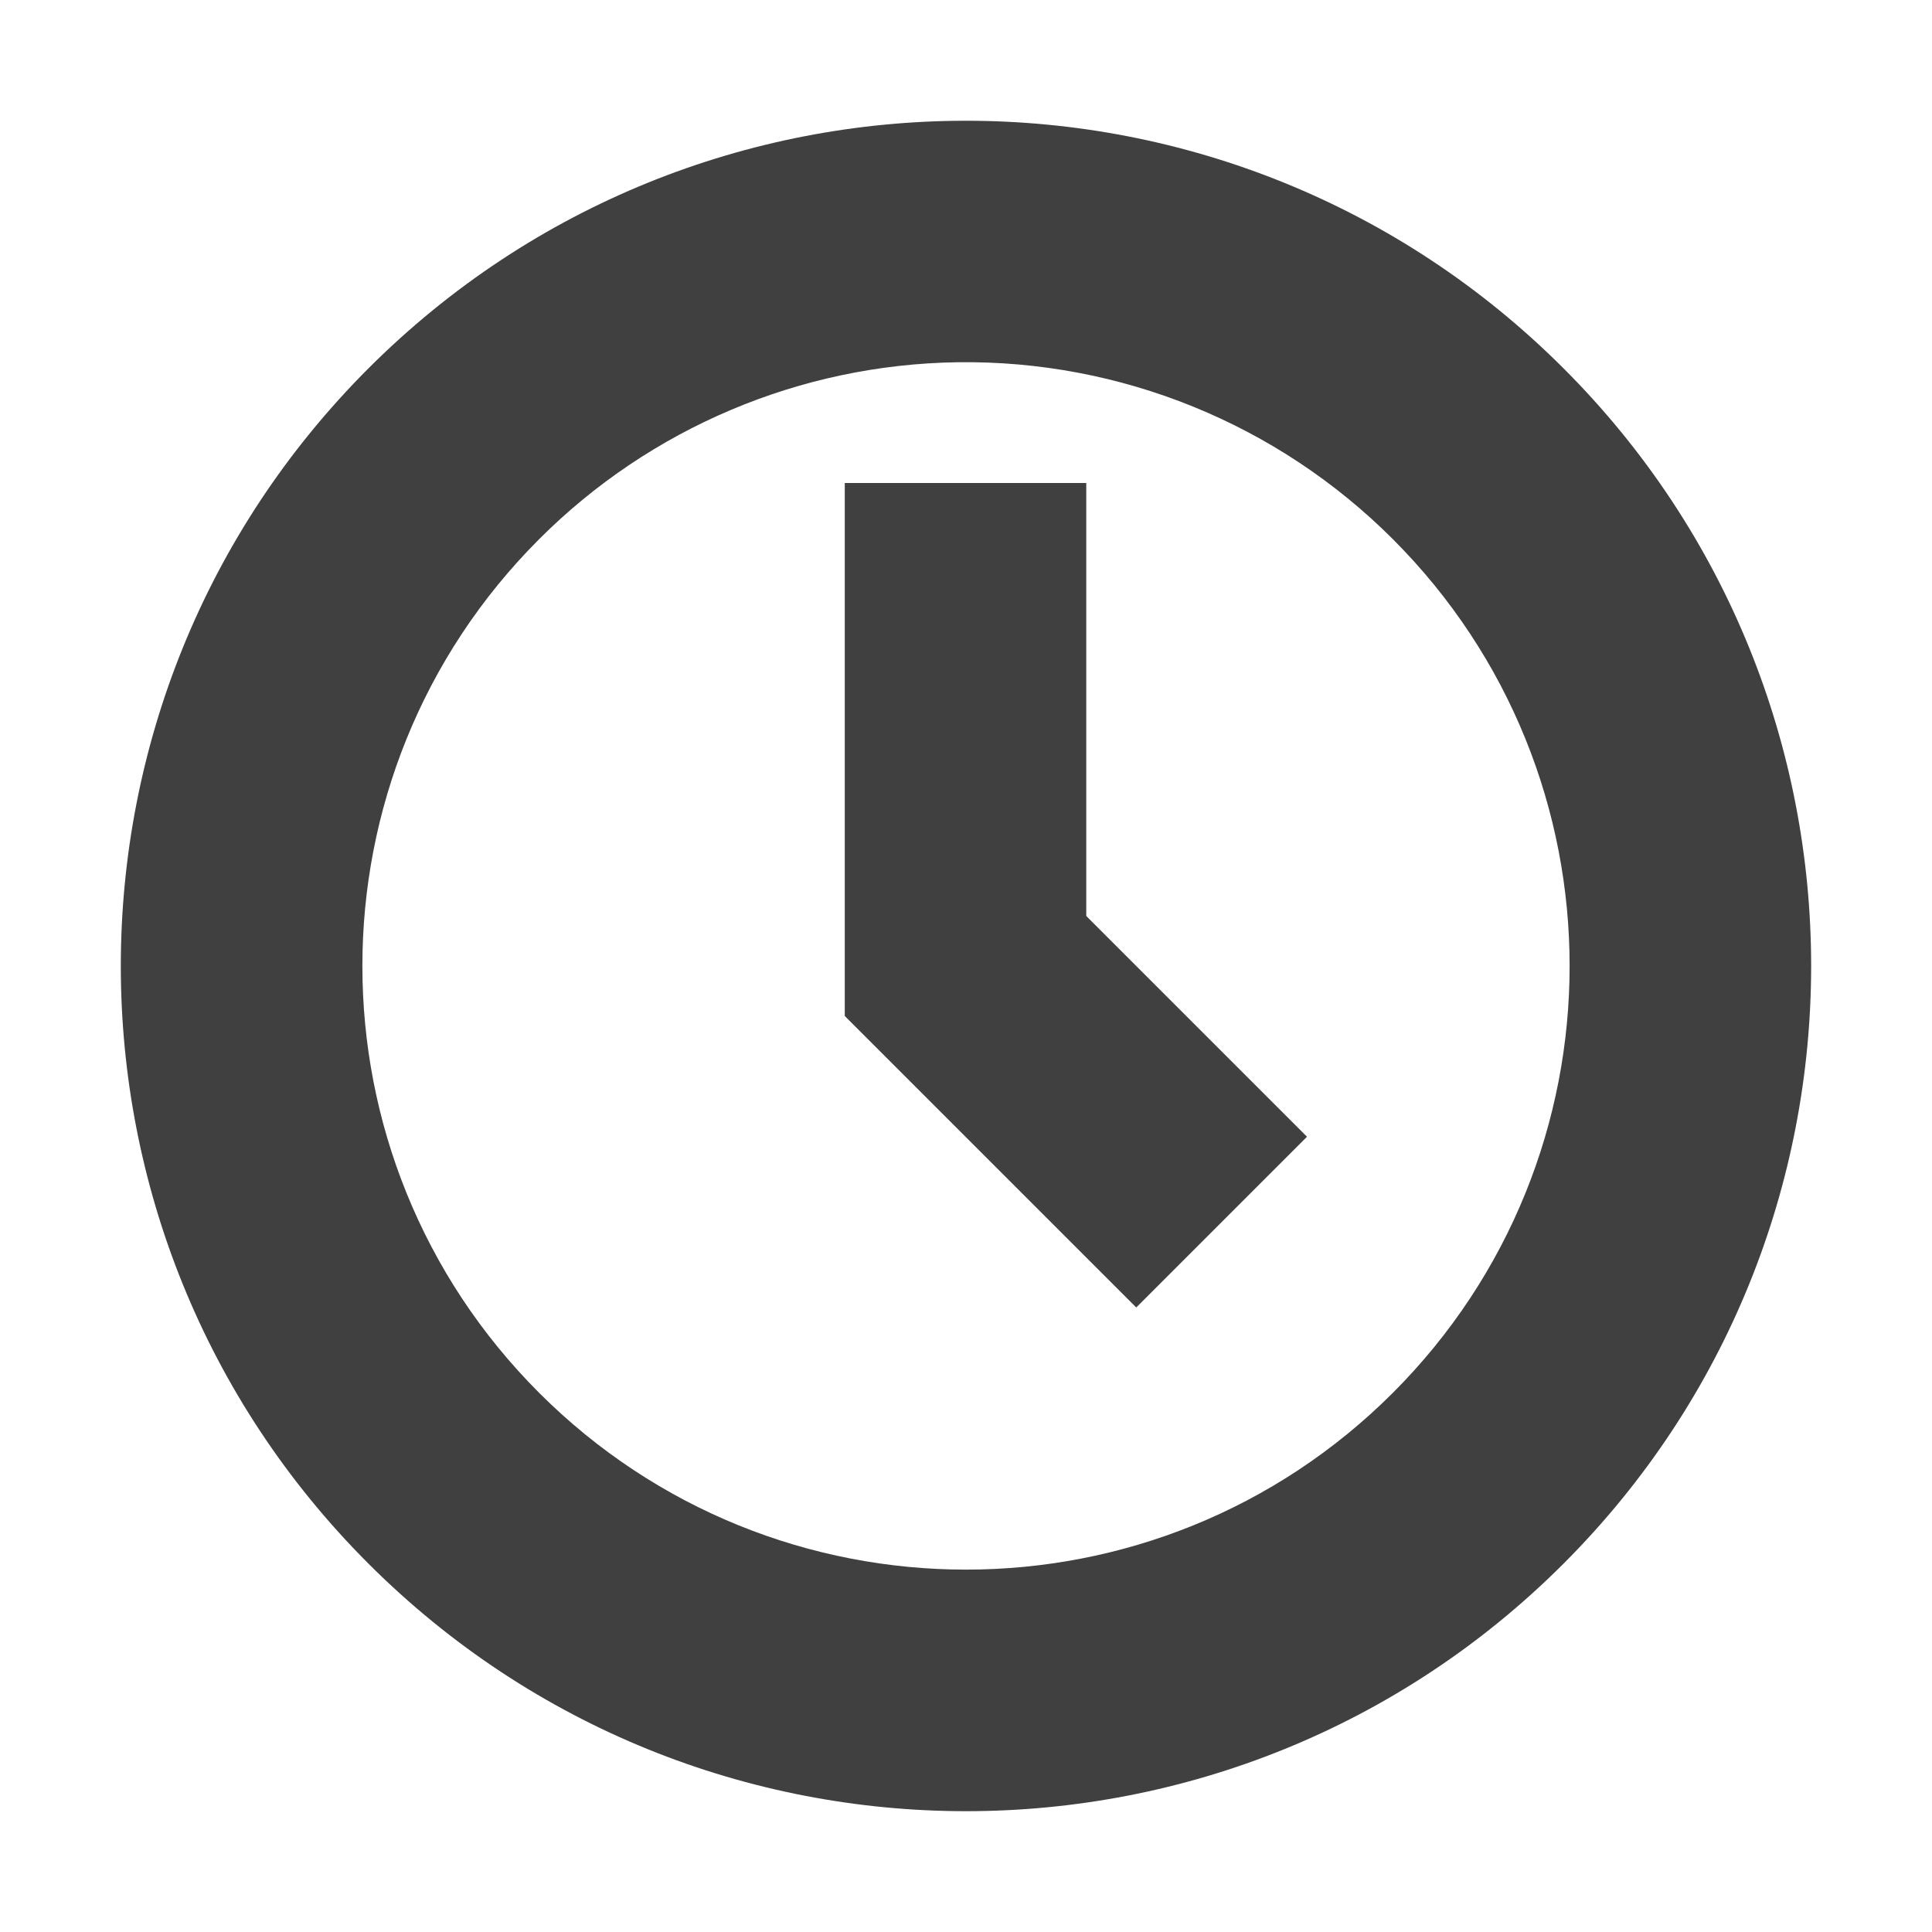
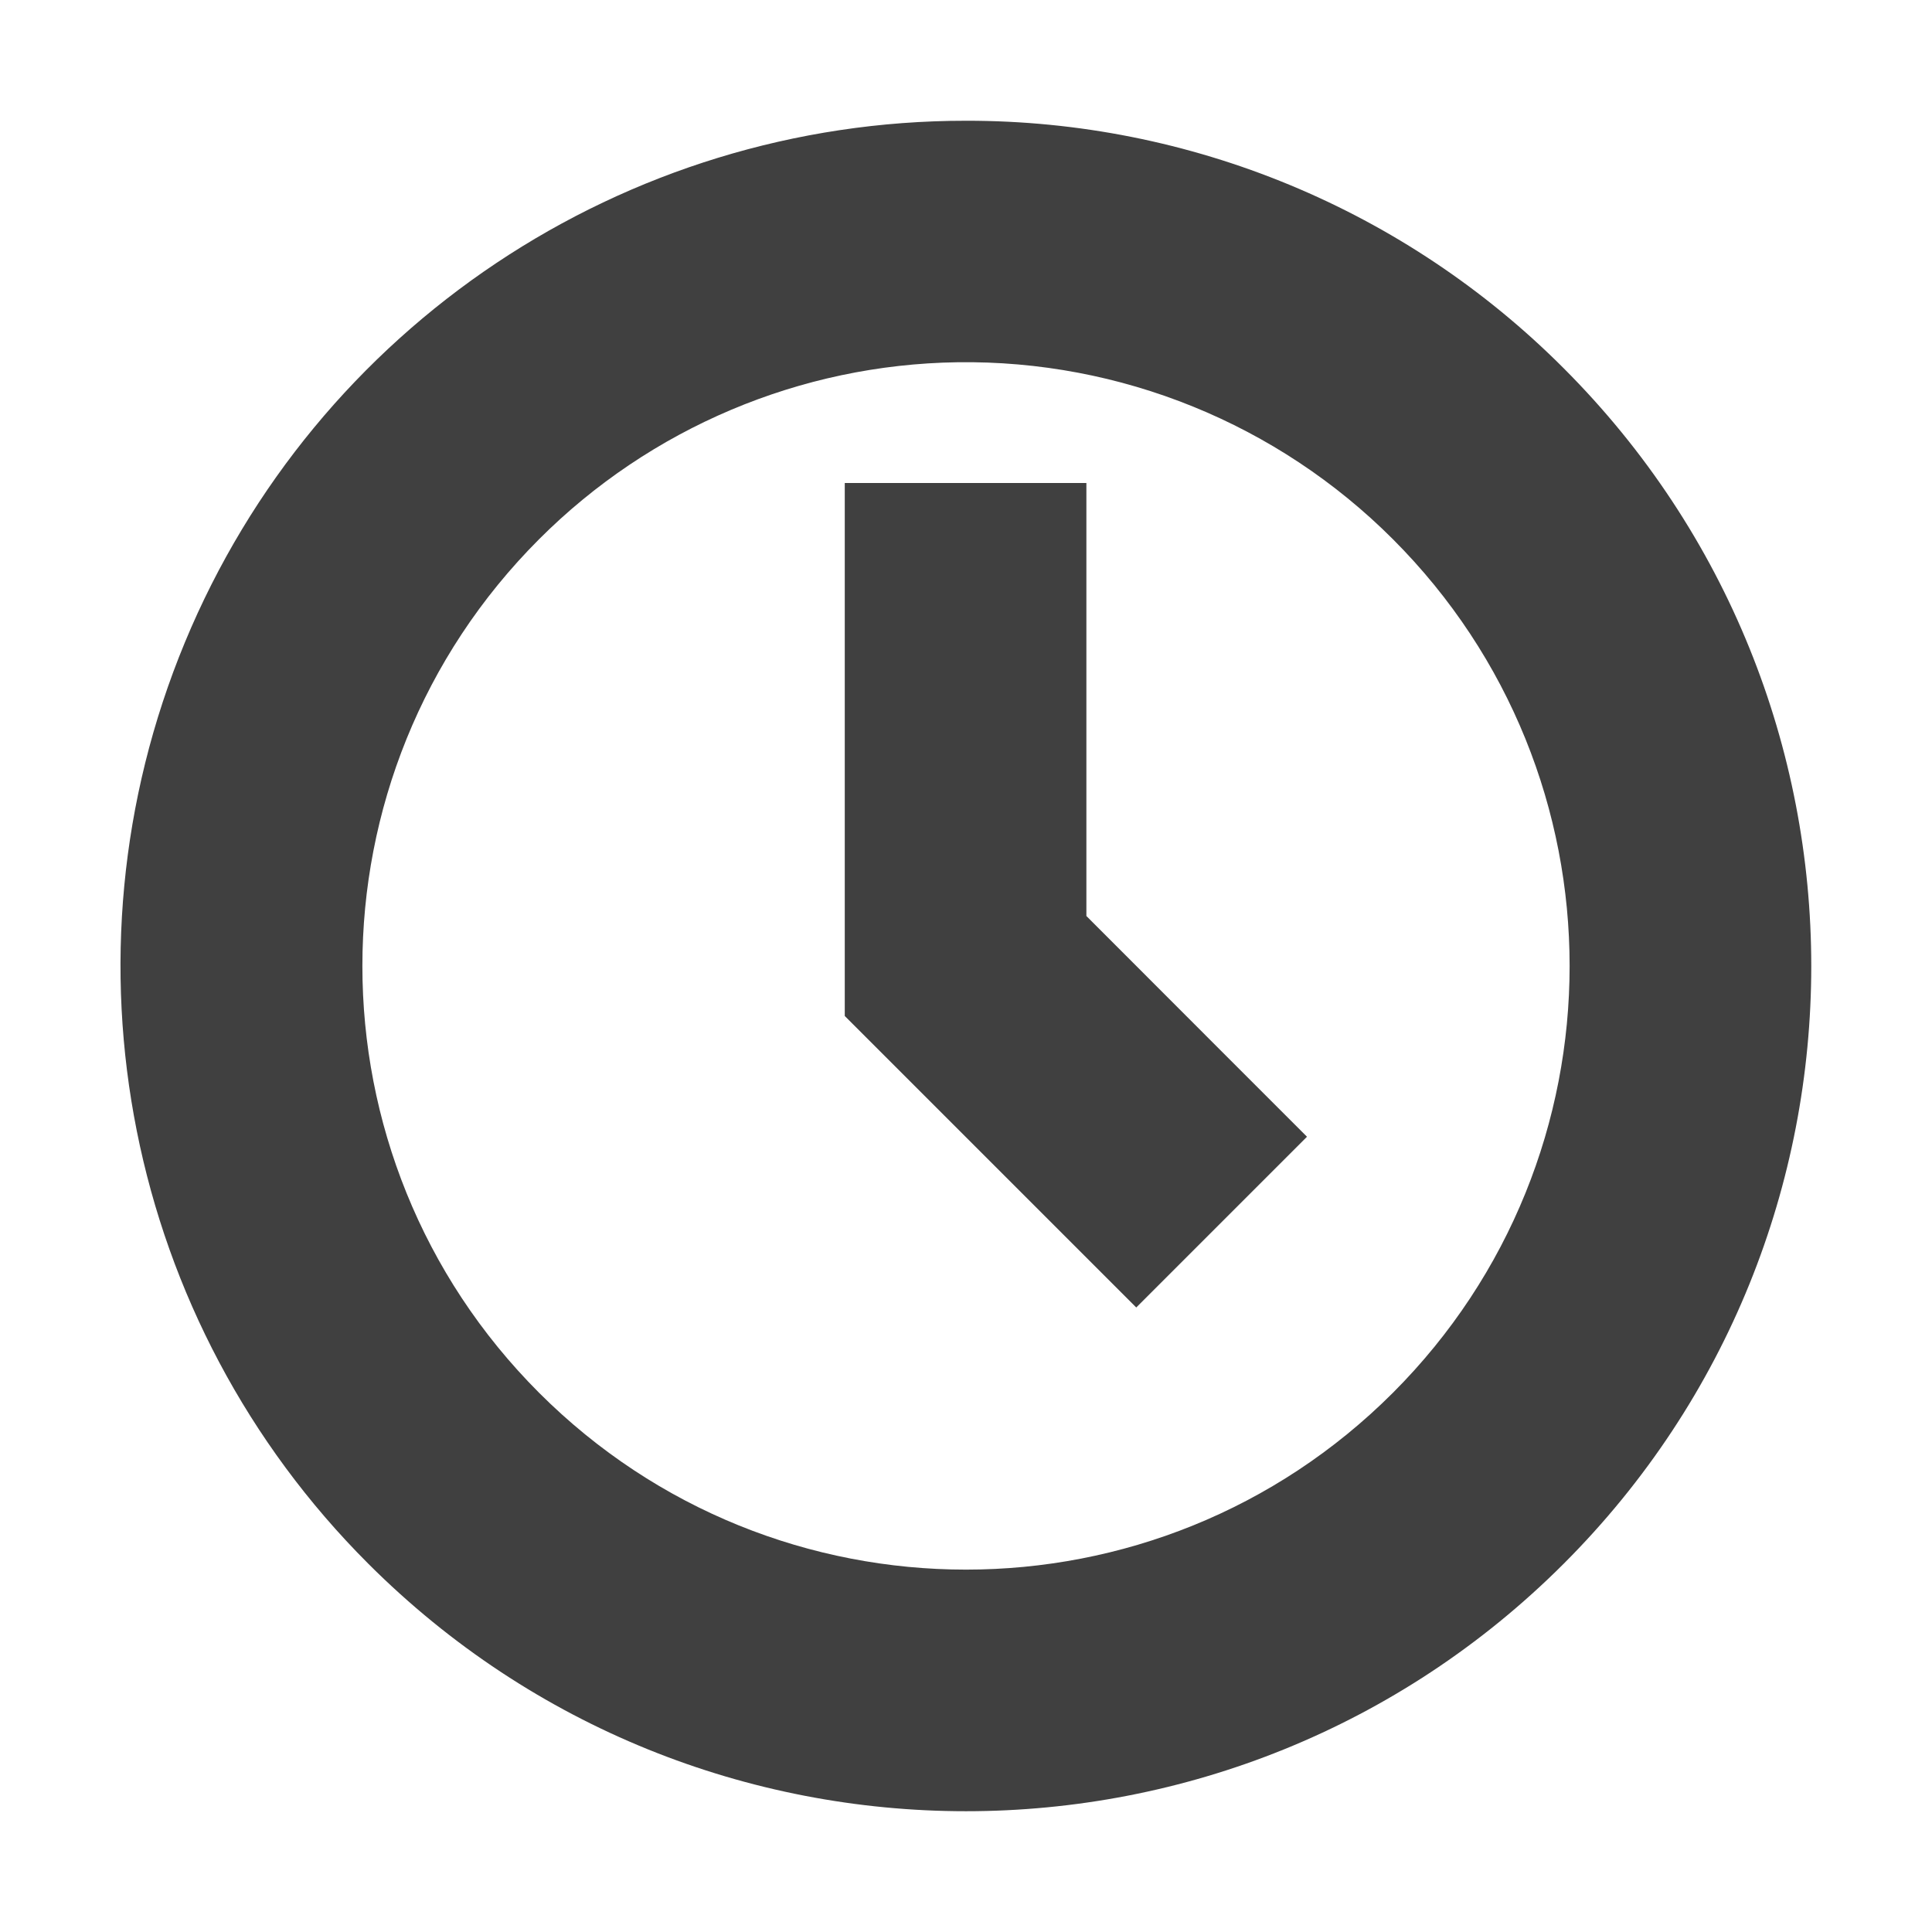
- <svg xmlns="http://www.w3.org/2000/svg" height="16" viewBox="0 0 16 16" width="16">
-   <path d="m8 1c-1.791 0-3.582.684-4.949 2.051-2.734 2.734-2.734 7.165 0 9.898 2.734 2.734 7.165 2.734 9.898 0s2.734-7.165 0-9.898c-1.367-1.367-3.158-2.051-4.949-2.051zm-.072 2a5 5 0 0 1 3.607 1.465 5 5 0 0 1 0 7.07 5 5 0 0 1 -7.07 0 5 5 0 0 1 0-7.07 5 5 0 0 1 3.463-1.465zm-.932 1v.133 4.281l1.707 1.707.615.615.092.092.707-.707.707-.707-.094-.094-.613-.613-1.121-1.121v-3.453-.133z" fill="#404040" />
+ <svg xmlns="http://www.w3.org/2000/svg" height="16" width="16">
+   <path d="M8 1a6.999 6.999 0 0 0-4.95 11.95c2.734 2.733 7.166 2.733 9.9 0s2.733-7.166 0-9.9A6.977 6.977 0 0 0 8 1zm-.072 2a5 5 0 0 1 3.607 1.465 5 5 0 0 1 0 7.07 5 5 0 0 1-7.07 0 5 5 0 0 1 0-7.07A5 5 0 0 1 7.928 3zm-.932 1v4.414l1.707 1.707.615.615.092.092.707-.707.707-.707-.094-.094-.613-.613-1.12-1.121V4z" fill="#404040" />
</svg>
